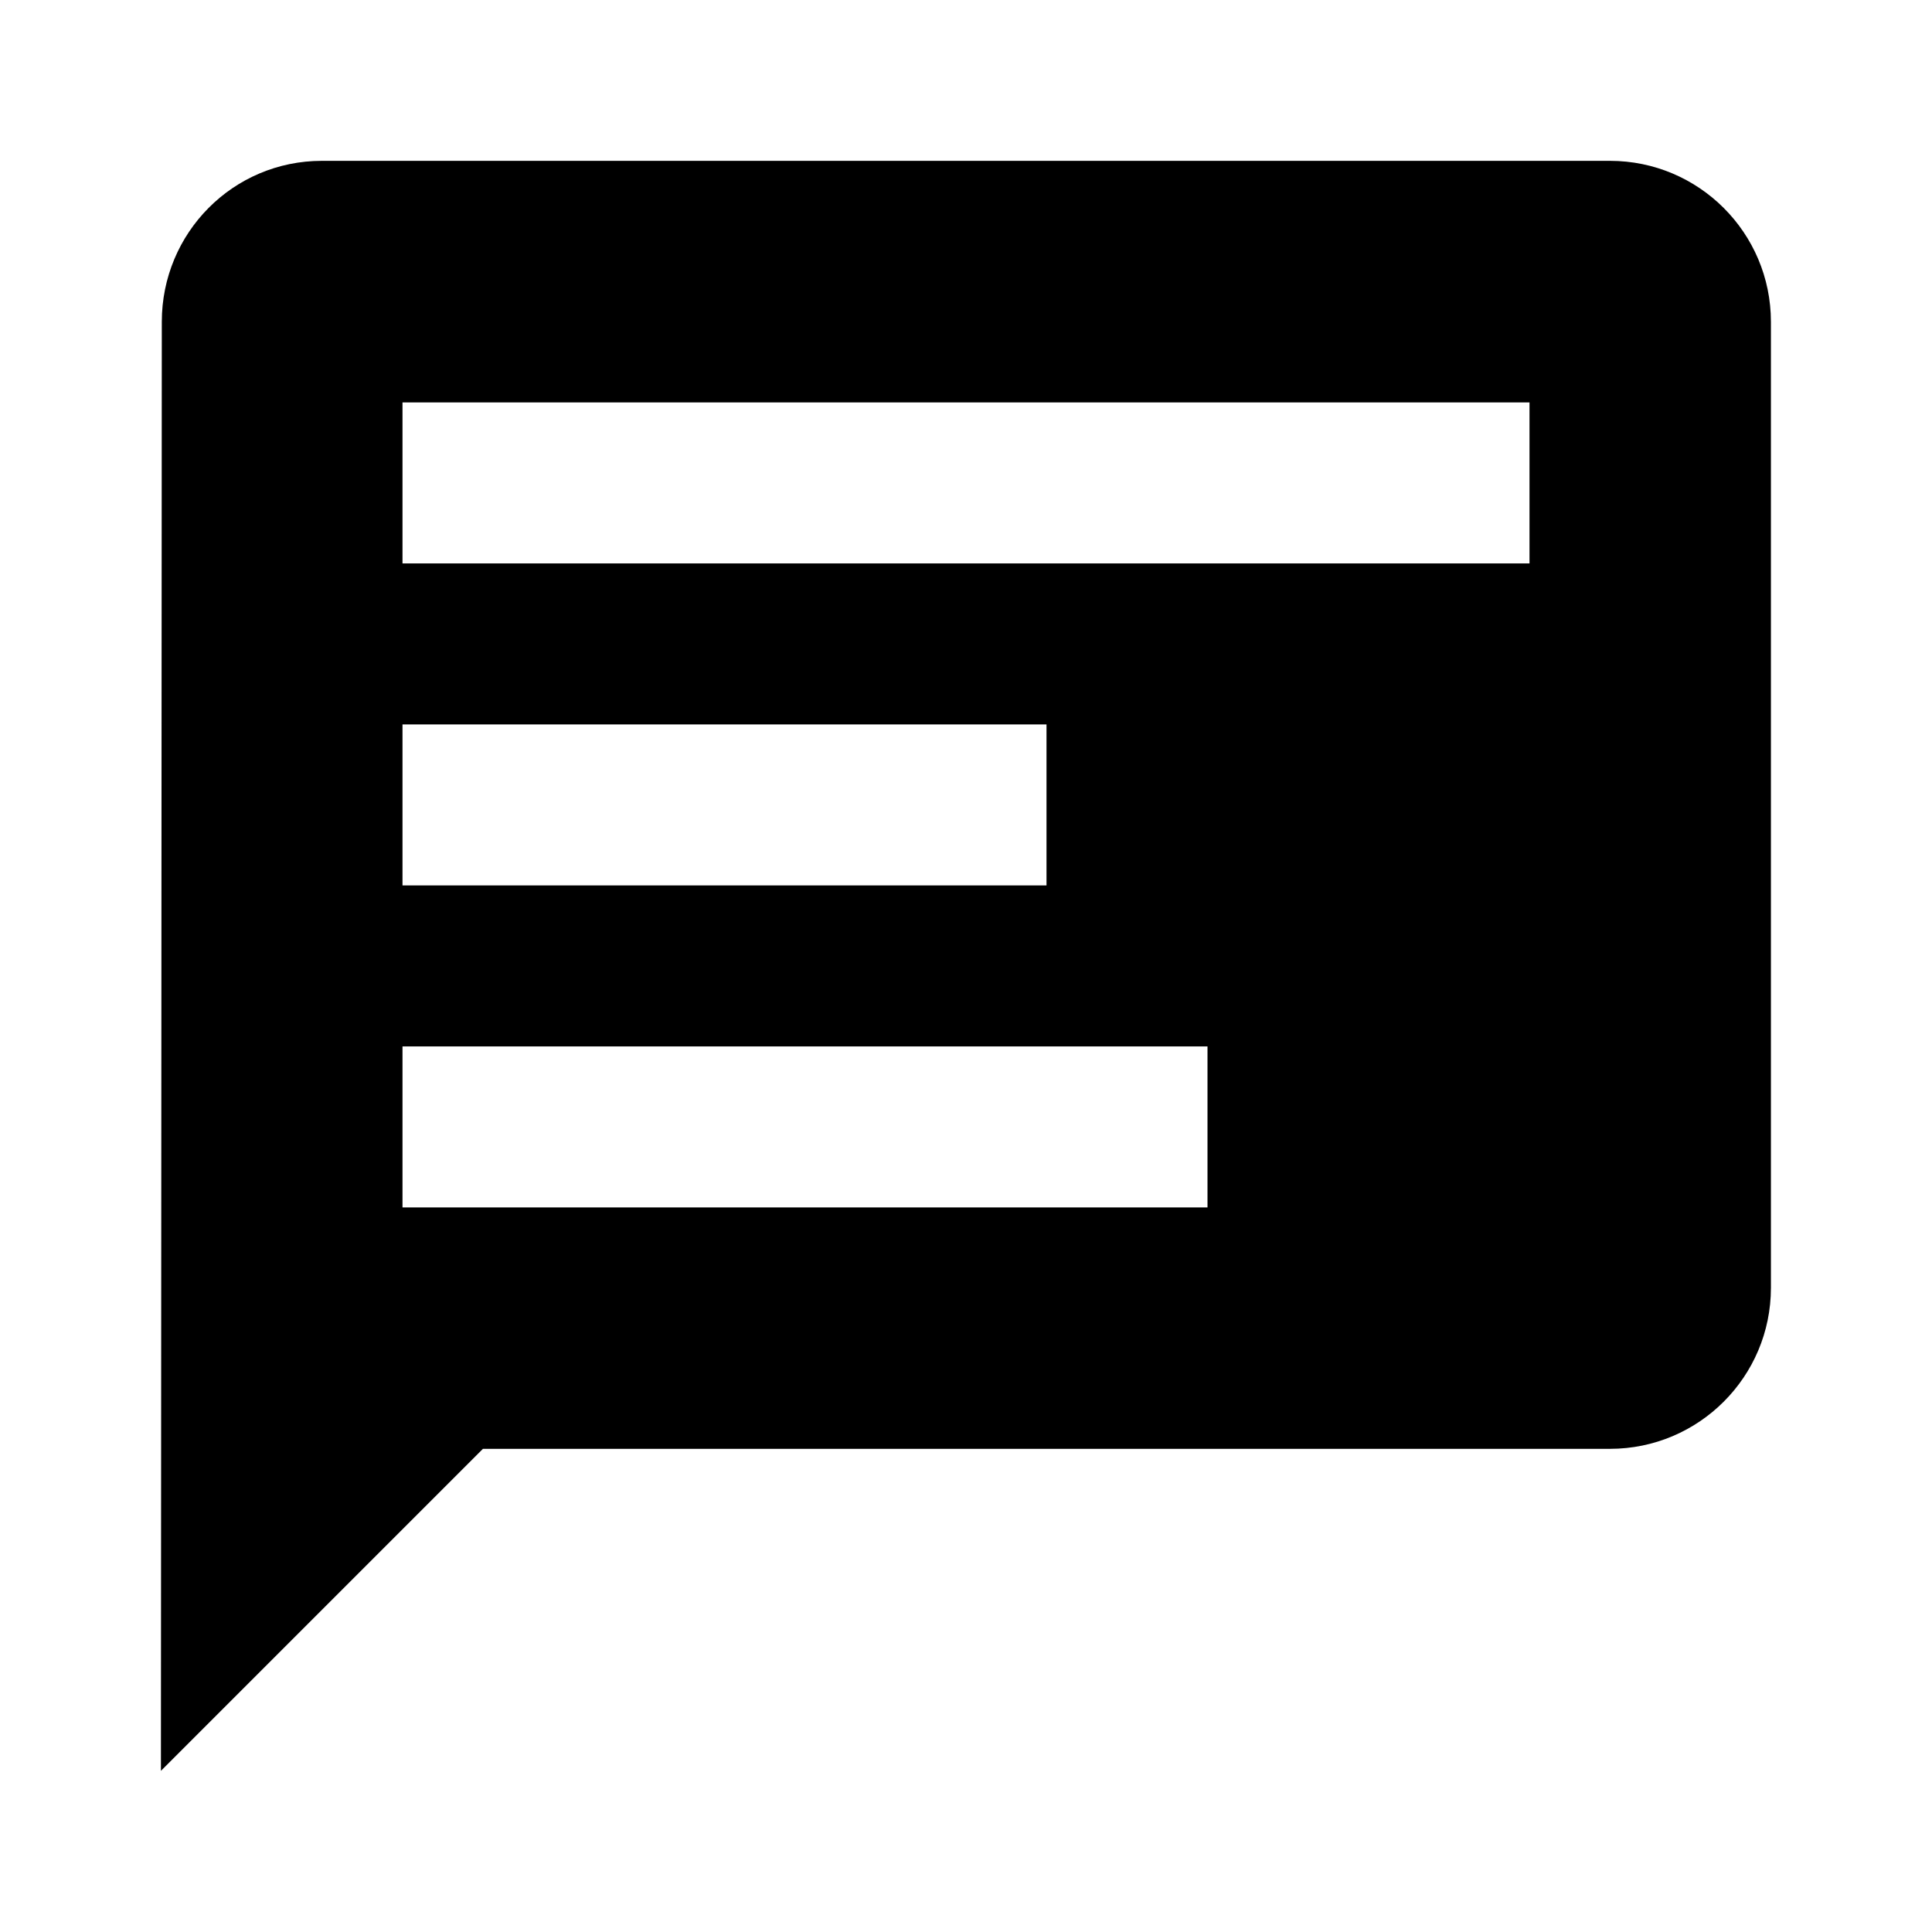
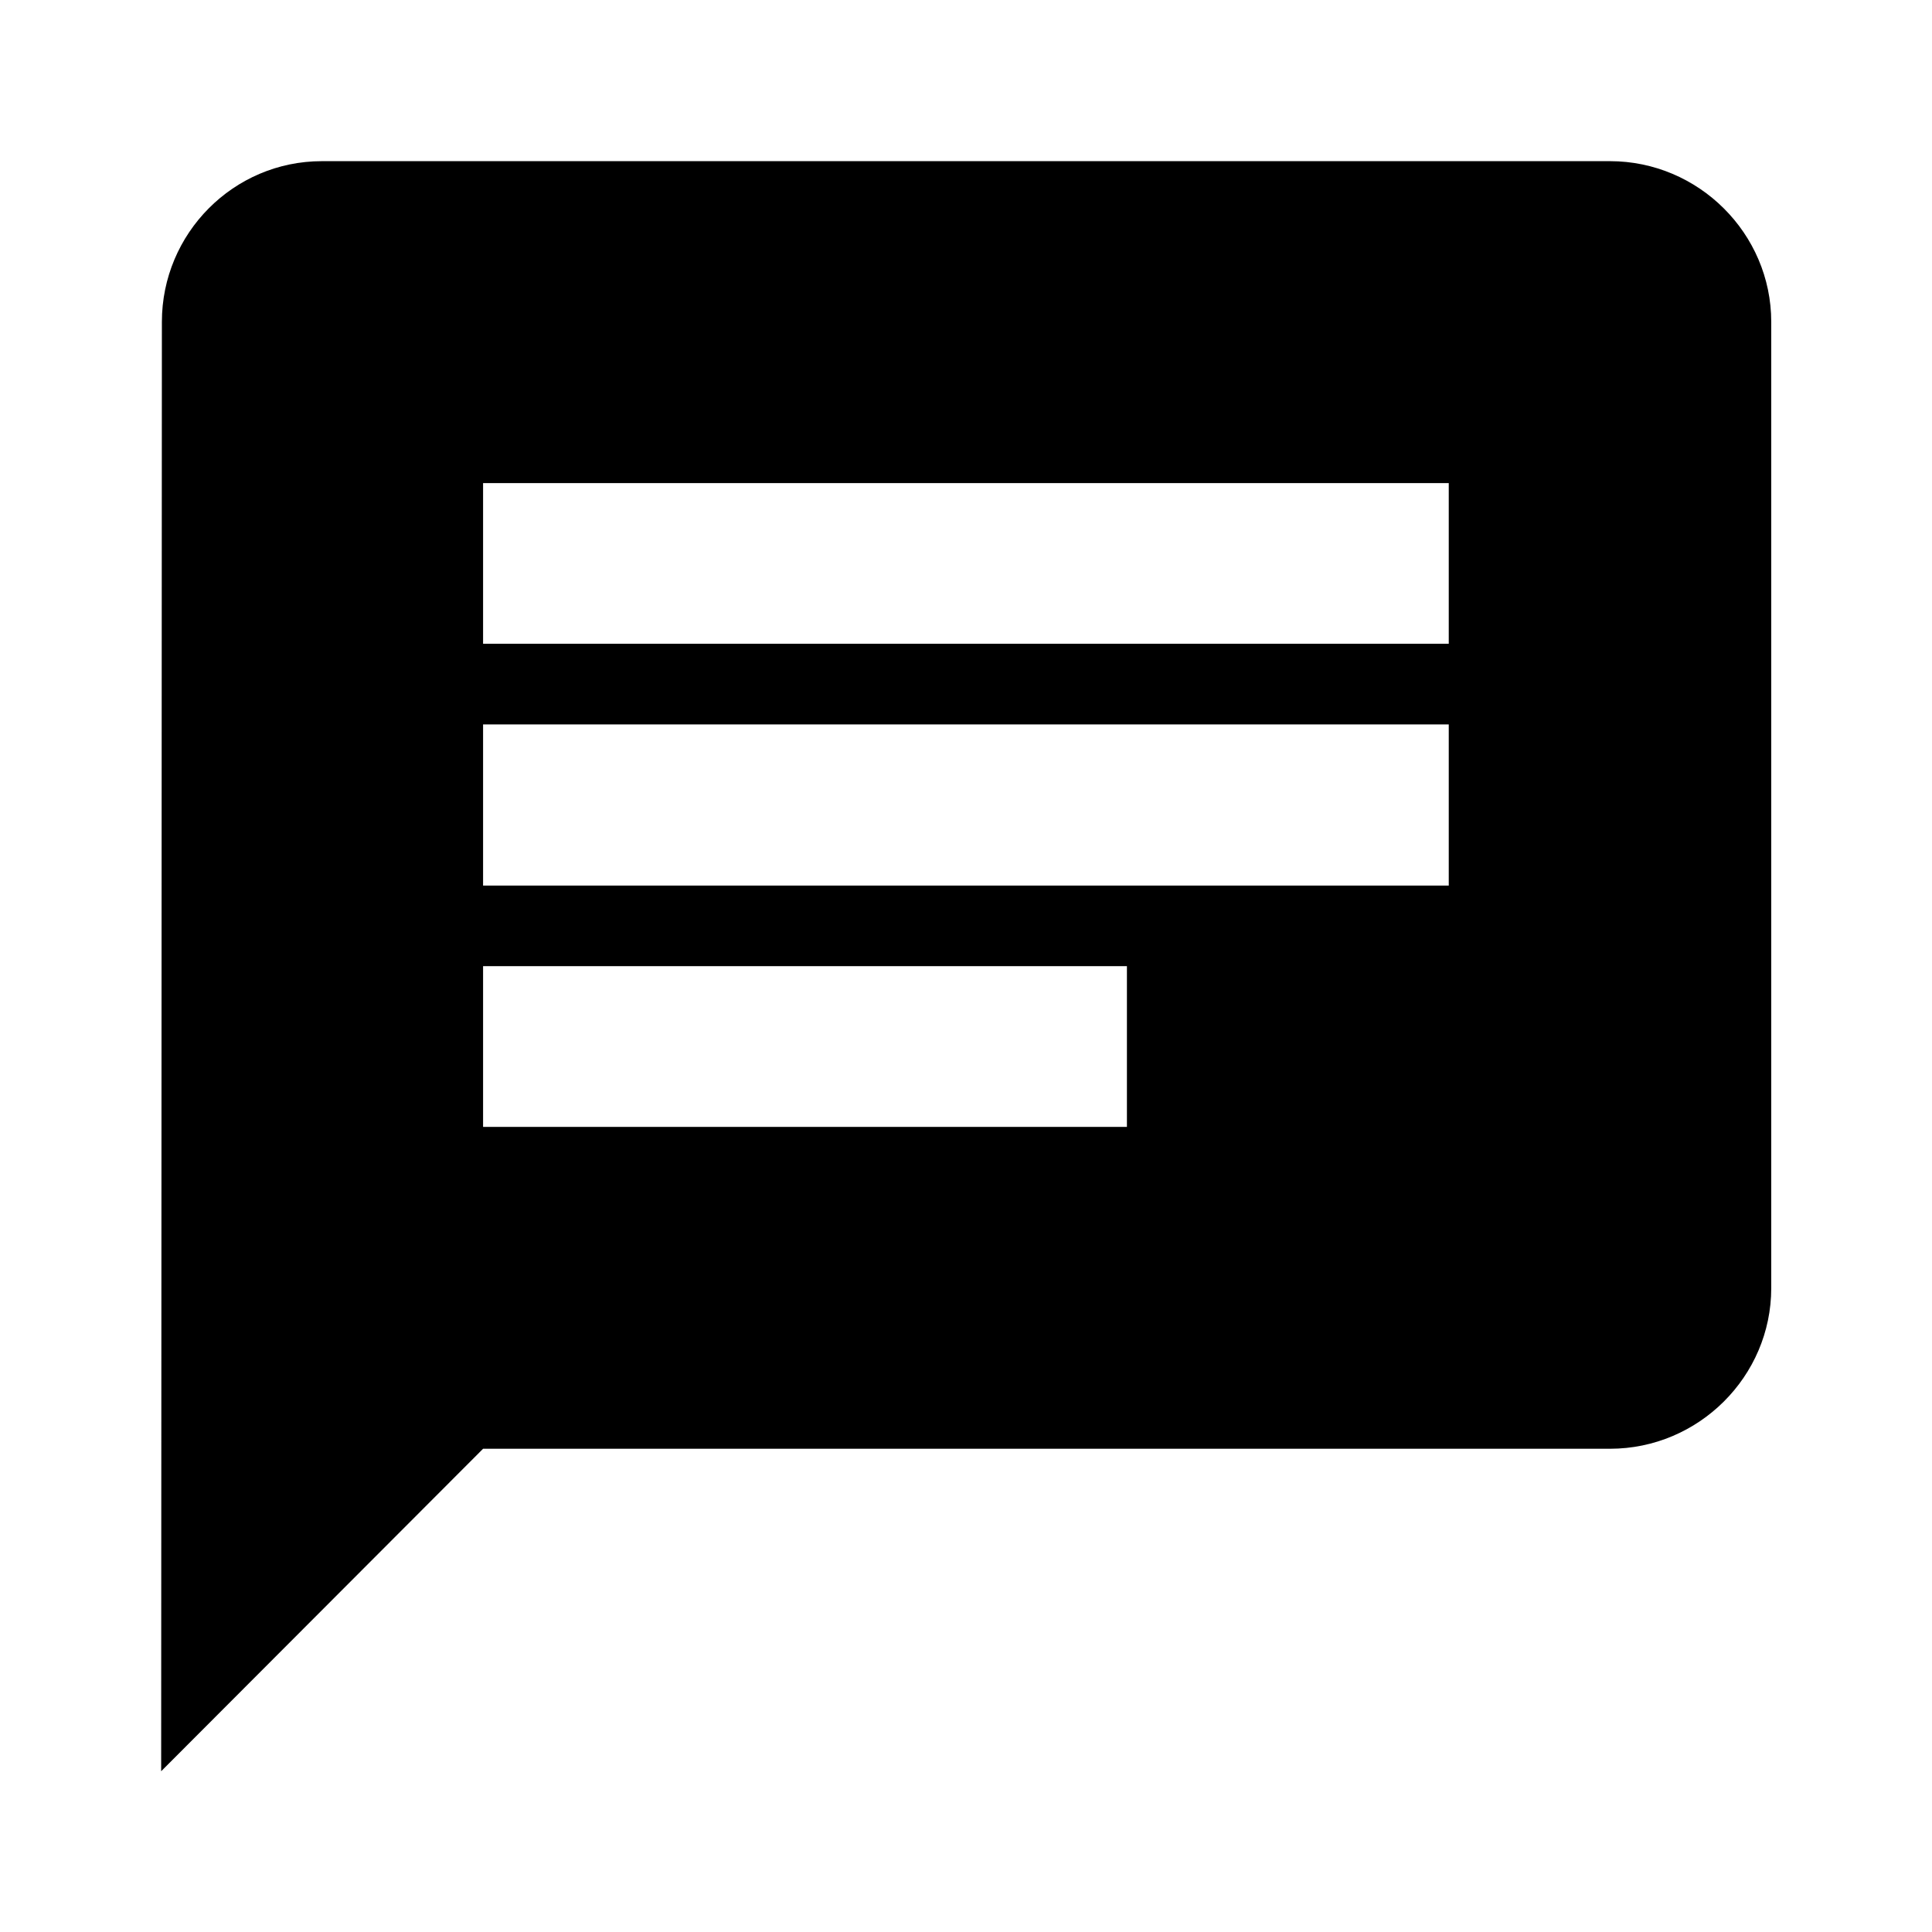
<svg xmlns="http://www.w3.org/2000/svg" version="1.1" baseProfile="full" width="24" height="24" viewBox="0 0 24.00 24.00" enable-background="new 0 0 24.00 24.00" xml:space="preserve">
-   <path fill="#000000" fill-opacity="1" stroke-width="0.2" stroke-linejoin="round" d="M 19.999,1.998C 21.103,1.998 21.999,2.893 21.999,3.998L 21.999,15.998C 21.999,17.102 21.103,17.998 19.999,17.998L 5.999,17.998L 1.999,21.998L 2.01,3.998C 2.01,2.893 2.895,1.998 3.999,1.998L 19.999,1.998 Z M 5,4.999L 5,6.999L 19,6.999L 19,4.999L 5,4.999 Z M 5,8.999L 5,10.999L 13,10.999L 13,8.999L 5,8.999 Z M 5,12.999L 5,14.999L 15,14.999L 15,12.999L 5,12.999 Z " />
+   <path fill="#000000" fill-opacity="1" stroke-width="0.2" stroke-linejoin="round" d="M 20,2.002L 3.999,2.002C 2.9,2.002 2.011,2.9 2.011,3.999L 2.002,22.003L 6.001,17.997L 20,17.997C 21.099,17.997 22.003,17.1 22.003,16.001L 22.003,3.999C 22.003,2.9 21.099,2.002 20,2.002 Z M 6.001,8.999L 17.997,8.999L 17.997,11.001L 6.001,11.001M 13.999,13.999L 6.001,13.999L 6.001,12.002L 13.999,12.002M 17.997,7.997L 6.001,7.997L 6.001,6.001L 17.997,6.001" />
</svg>
